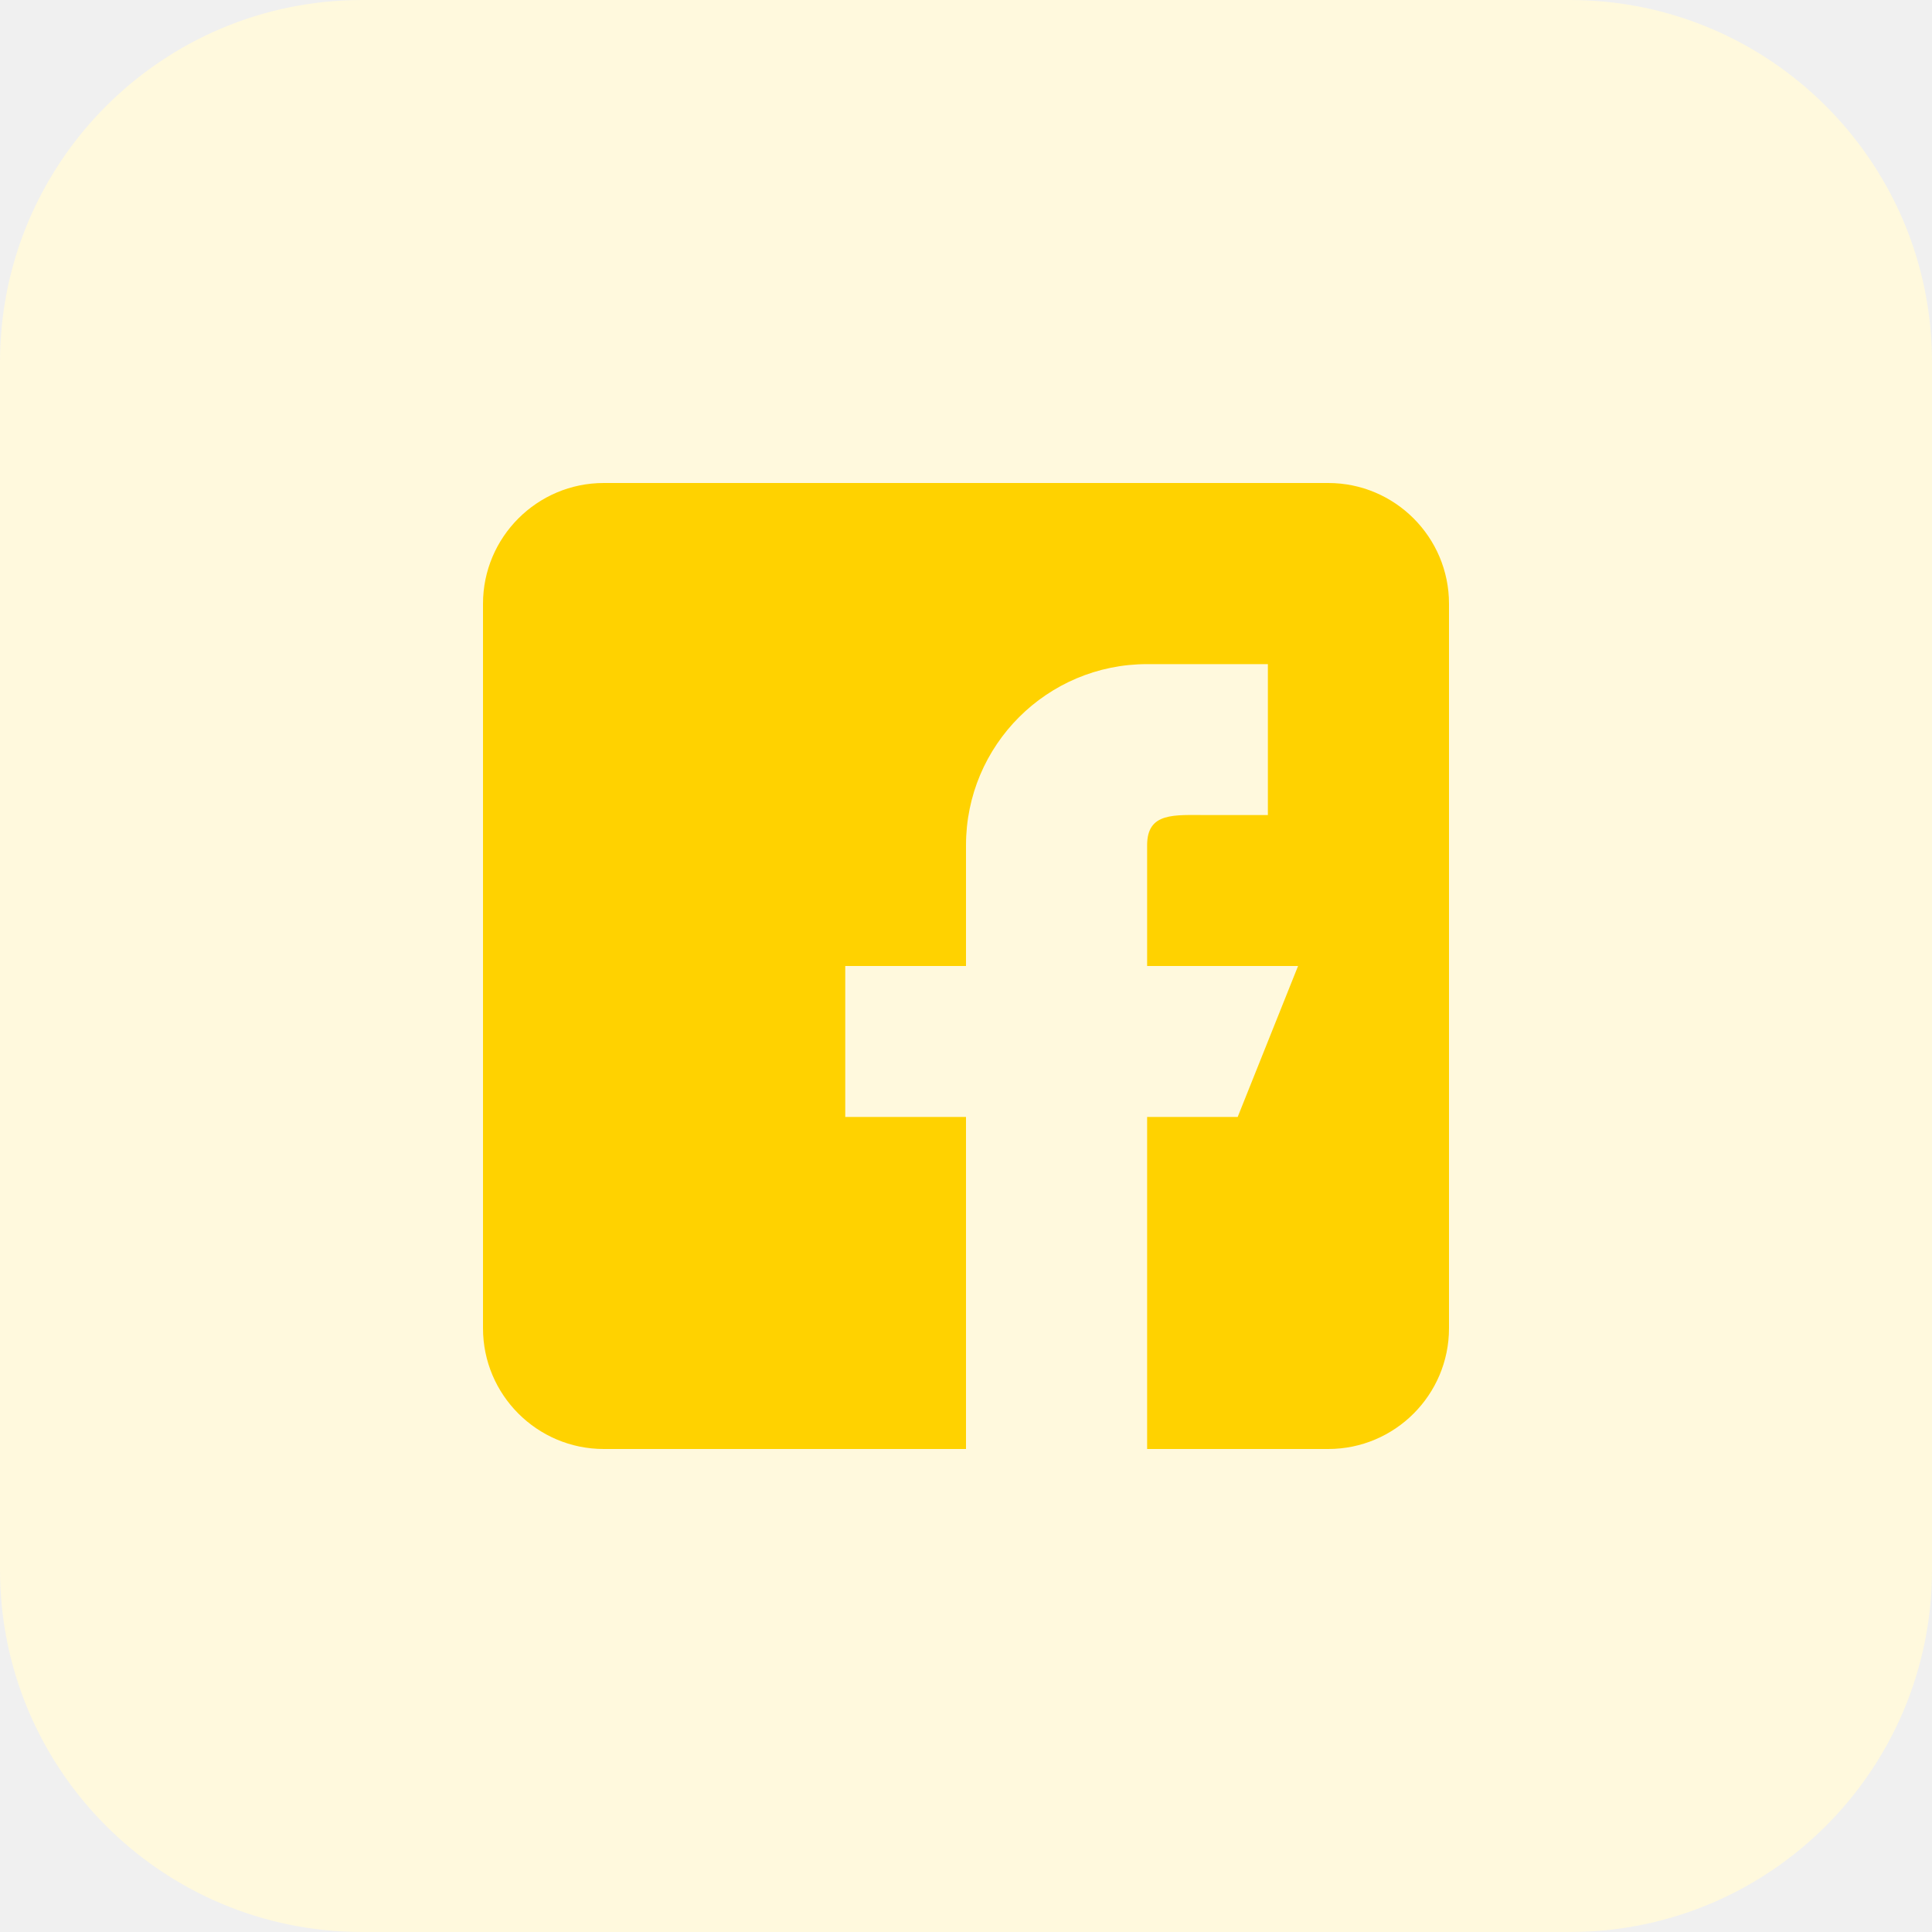
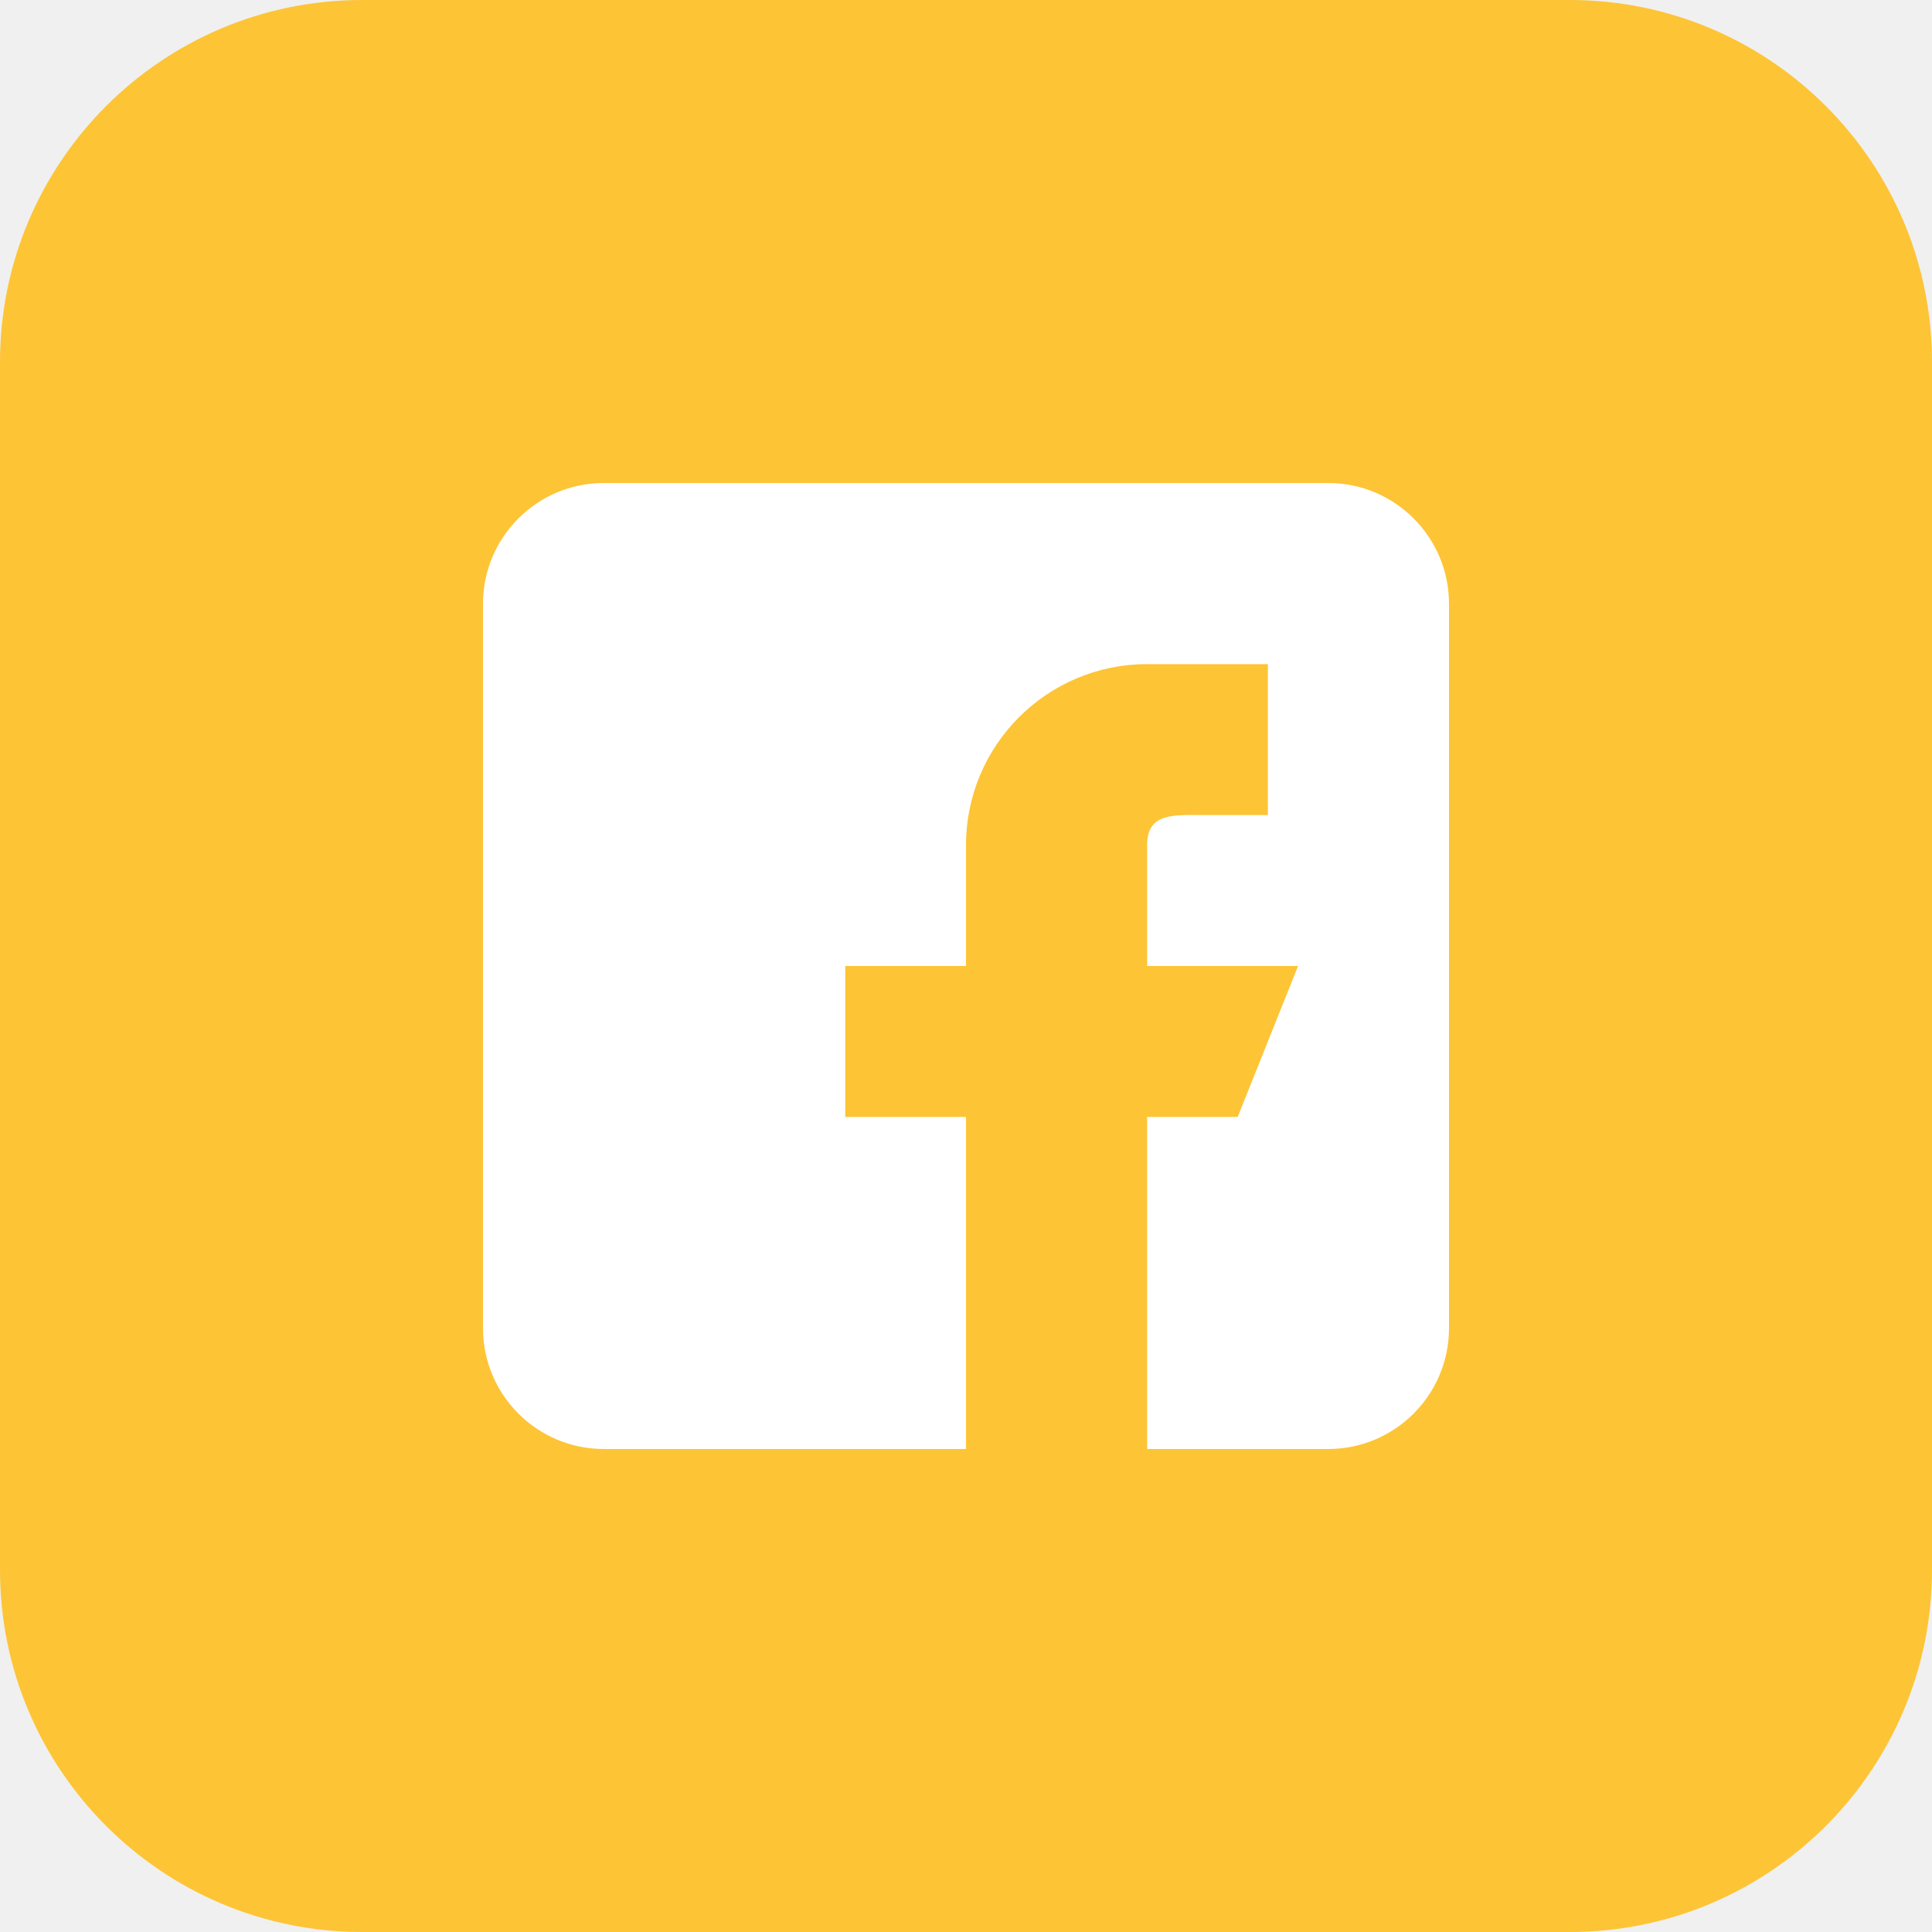
<svg xmlns="http://www.w3.org/2000/svg" id="Bold" enable-background="new 0 0 32 32" height="512" viewBox="0 0 32 32" width="512">
-   <path d="m26 32h-20c-3.314 0-6-2.686-6-6v-20c0-3.314 2.686-6 6-6h20c3.314 0 6 2.686 6 6v20c0 3.314-2.686 6-6 6z" fill="#fff9dd" />
-   <path d="m10 24h6v-5.5h-2v-2.5h2v-2c0-1.657 1.343-3 3-3h2v2.5h-1c-.552 0-1-.052-1 .5v2h2.5l-1 2.5h-1.5v5.5h3c1.103 0 2-.897 2-2v-12c0-1.103-.897-2-2-2h-12c-1.103 0-2 .897-2 2v12c0 1.103.897 2 2 2z" fill="#ffd200" />
+   <path d="m26 32h-20c-3.314 0-6-2.686-6-6v-20c0-3.314 2.686-6 6-6h20c3.314 0 6 2.686 6 6v20c0 3.314-2.686 6-6 6z" fill="#fdc435" />
+   <path d="m10 24h6v-5.5h-2v-2.5h2v-2c0-1.657 1.343-3 3-3h2v2.5h-1c-.552 0-1-.052-1 .5v2h2.5l-1 2.5h-1.5v5.5h3c1.103 0 2-.897 2-2v-12c0-1.103-.897-2-2-2h-12c-1.103 0-2 .897-2 2v12c0 1.103.897 2 2 2z" fill="#ffffff" />
</svg>
